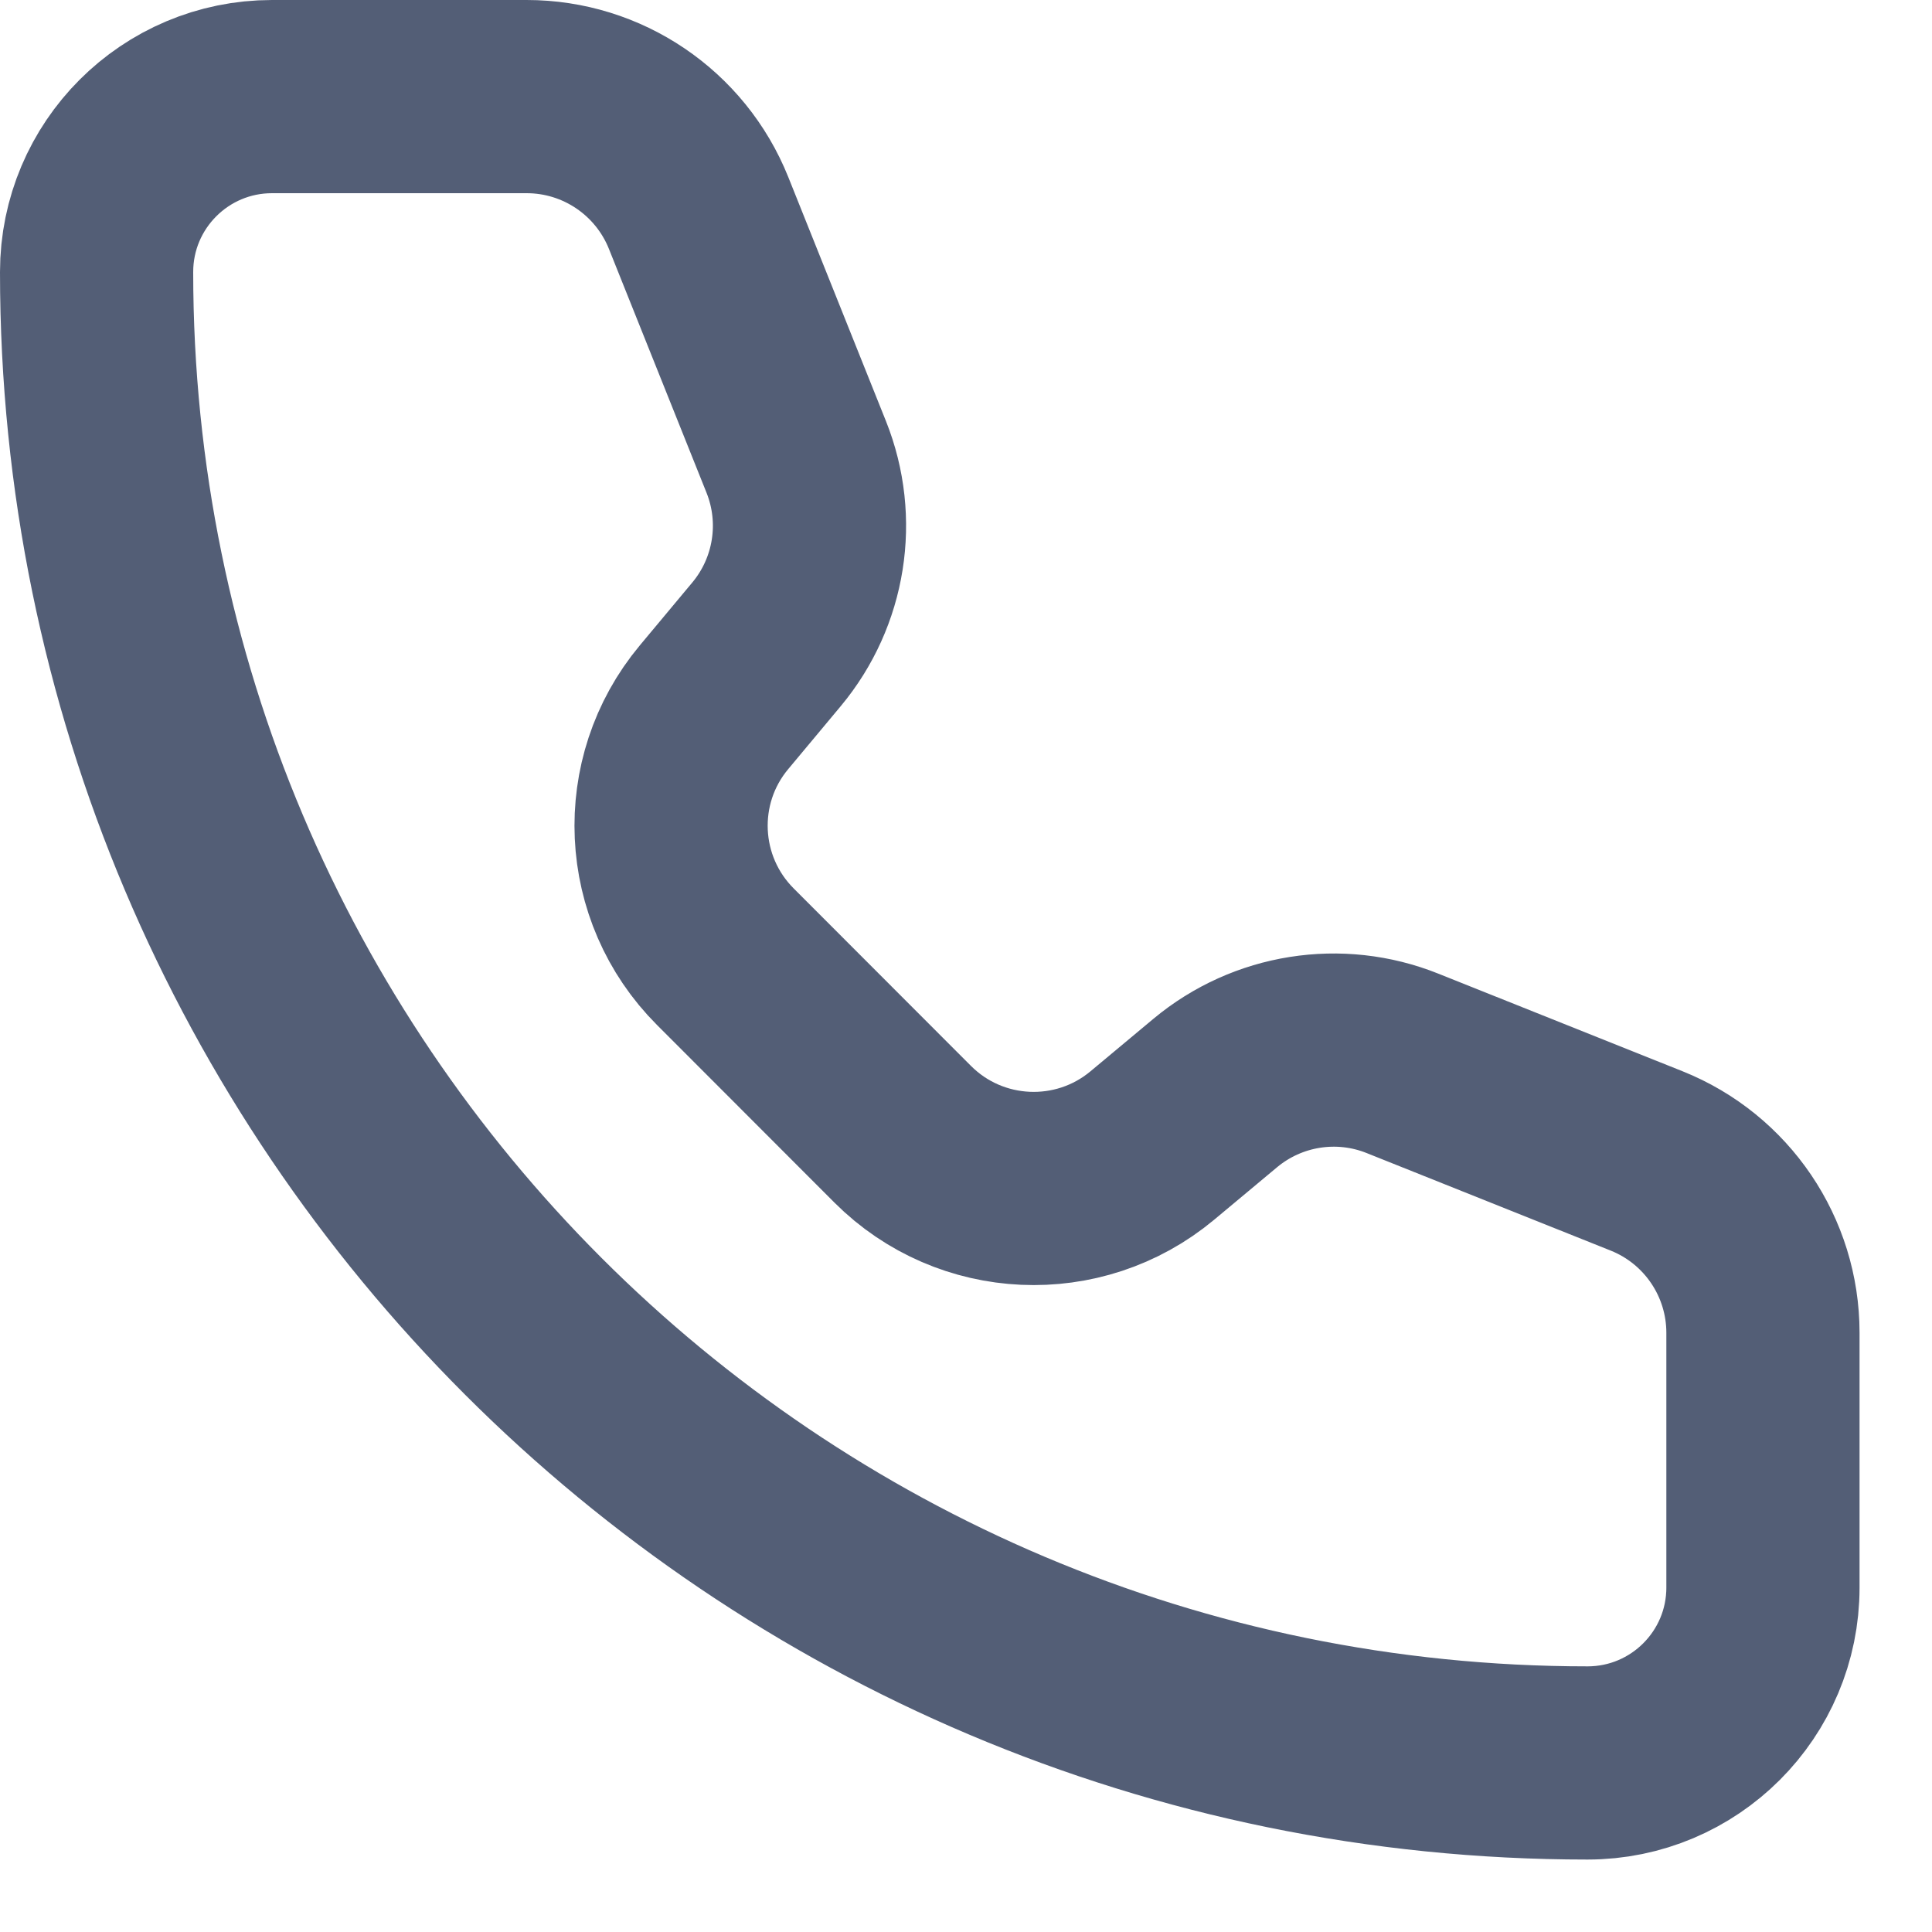
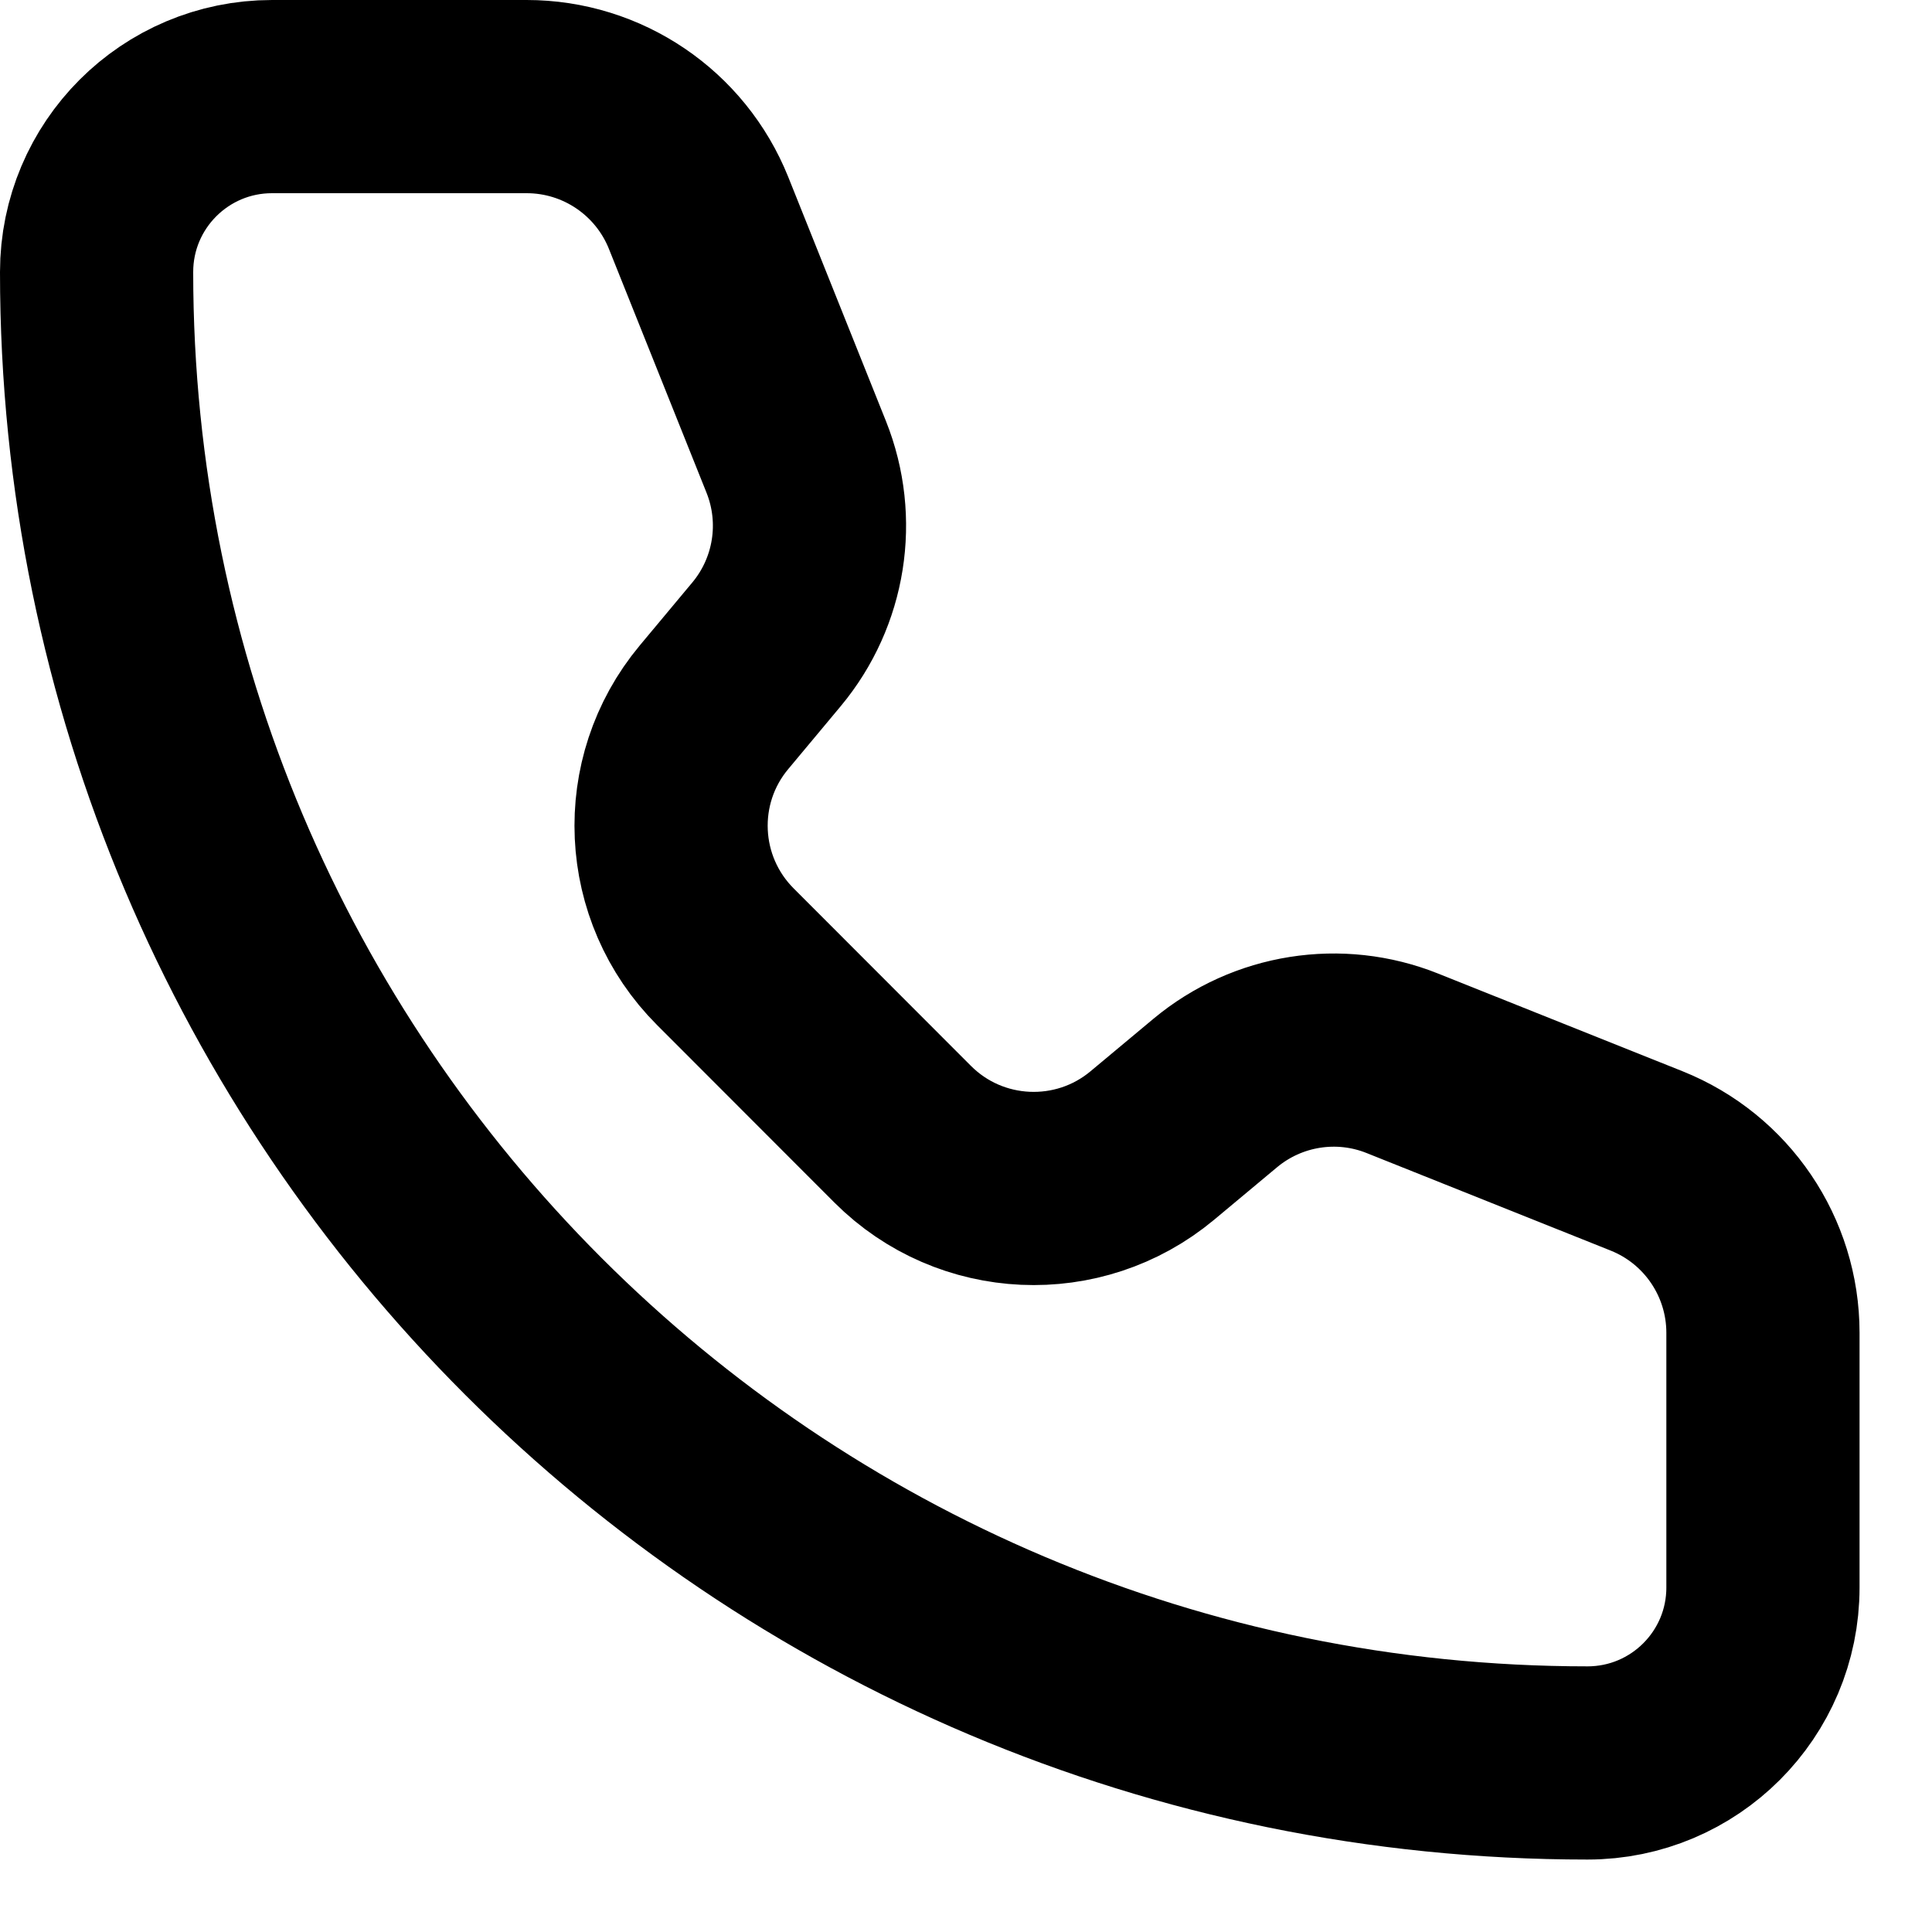
<svg xmlns="http://www.w3.org/2000/svg" width="20" height="20" viewBox="0 0 20 20" fill="none">
-   <path d="M7.232 2.205C6.94 1.477 6.236 1 5.452 1H2.816C1.813 1 1 1.813 1 2.816C1 11.34 7.91 18.25 16.434 18.25C17.437 18.25 18.25 17.437 18.25 16.434L18.25 13.797C18.25 13.014 17.773 12.309 17.046 12.018L14.519 11.008C13.866 10.746 13.121 10.864 12.58 11.315L11.928 11.859C11.167 12.493 10.046 12.443 9.345 11.742L7.509 9.904C6.808 9.203 6.756 8.083 7.391 7.322L7.935 6.67C8.386 6.129 8.504 5.385 8.243 4.731L7.232 2.205Z" stroke="#535E76" stroke-width="2" stroke-linecap="round" stroke-linejoin="round" />
+   <path d="M7.232 2.205C6.94 1.477 6.236 1 5.452 1H2.816C1.813 1 1 1.813 1 2.816C1 11.34 7.91 18.25 16.434 18.25C17.437 18.25 18.25 17.437 18.25 16.434L18.25 13.797C18.25 13.014 17.773 12.309 17.046 12.018L14.519 11.008C13.866 10.746 13.121 10.864 12.58 11.315L11.928 11.859C11.167 12.493 10.046 12.443 9.345 11.742L7.509 9.904C6.808 9.203 6.756 8.083 7.391 7.322L7.935 6.67C8.386 6.129 8.504 5.385 8.243 4.731L7.232 2.205Z" stroke="currentColor" stroke-width="2" stroke-linecap="round" stroke-linejoin="round" />
</svg>
